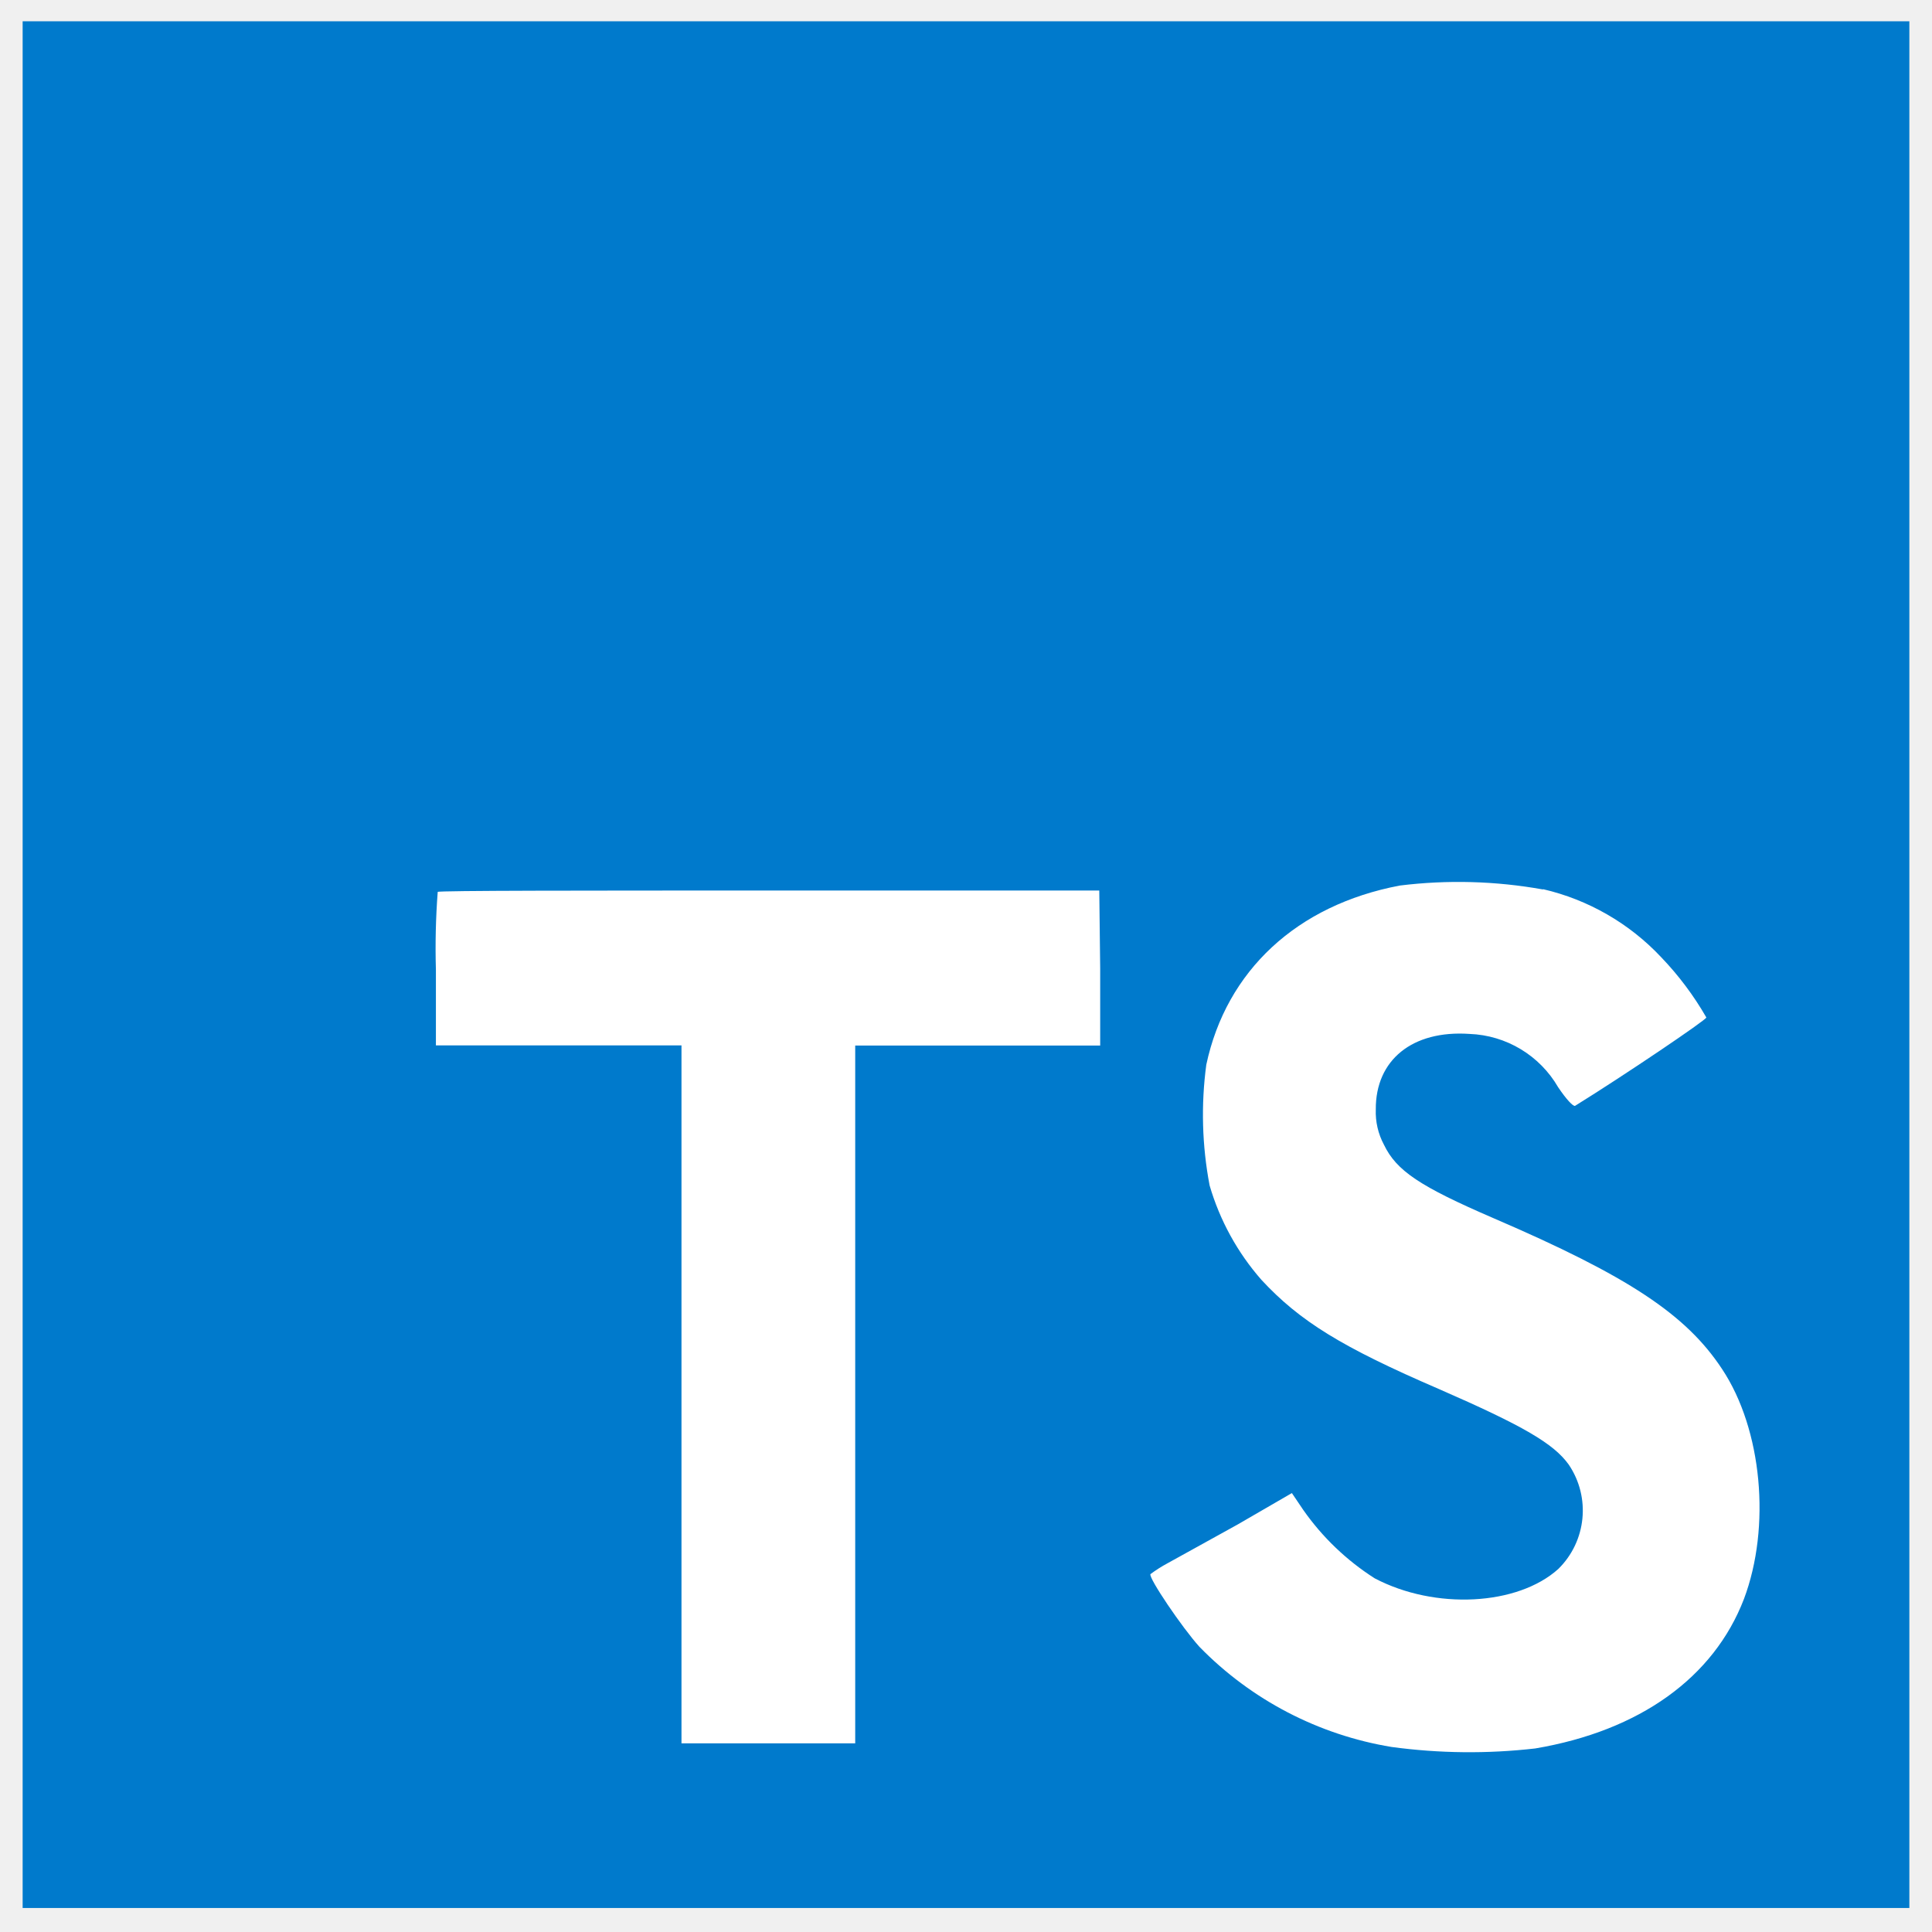
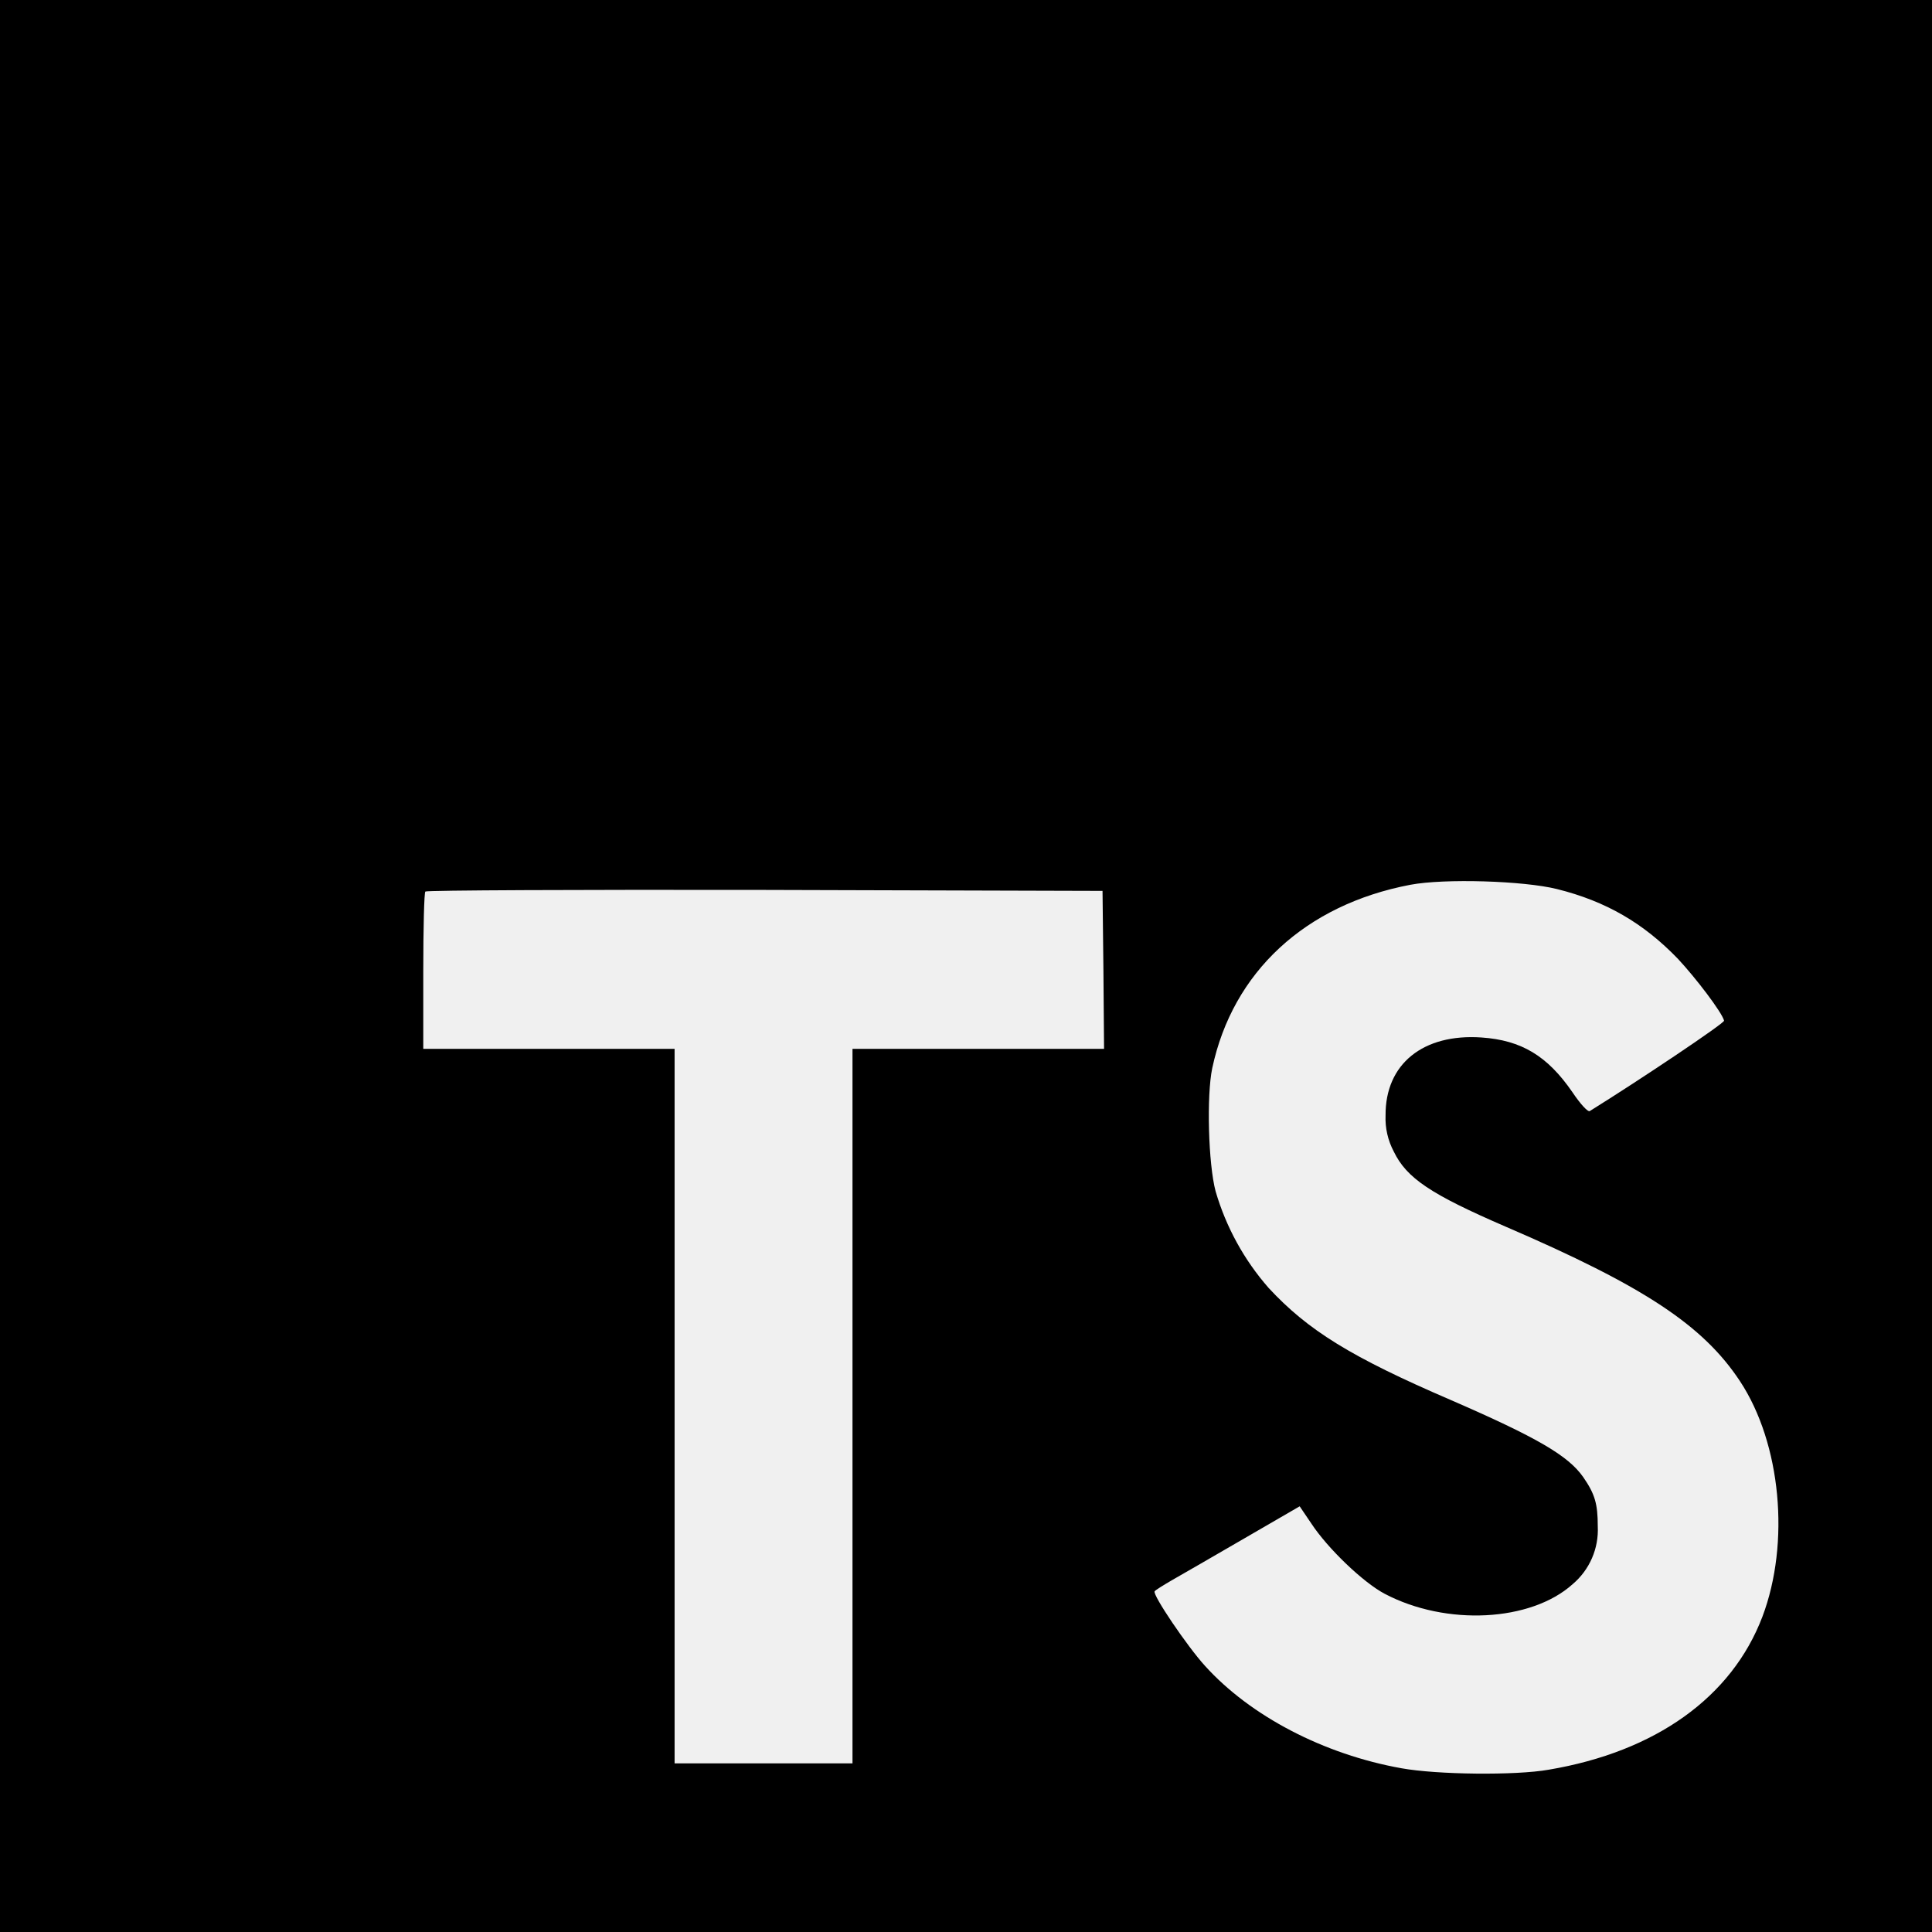
- <svg viewBox="0 0 128 128">
-   <path fill="#fff" d="M22.67 47h99.67v73.67H22.67z" />
-   <path data-name="original" fill="#007acc" d="M1.5 63.91v62.5h125v-125H1.5zm100.73-5a15.56 15.56 0 017.82 4.5 20.58 20.58 0 013 4c0 .16-5.4 3.81-8.69 5.85-.12.08-.6-.44-1.13-1.23a7.09 7.09 0 00-5.87-3.53c-3.79-.26-6.23 1.73-6.21 5a4.58 4.58 0 00.54 2.34c.83 1.73 2.38 2.76 7.24 4.86 8.95 3.85 12.78 6.39 15.16 10 2.66 4 3.25 10.46 1.45 15.24-2 5.2-6.9 8.73-13.83 9.9a38.32 38.32 0 01-9.52-.1 23 23 0 01-12.72-6.63c-1.15-1.27-3.39-4.58-3.25-4.82a9.34 9.34 0 011.15-.73L82 101l3.59-2.08.75 1.11a16.78 16.78 0 004.74 4.54c4 2.1 9.46 1.81 12.16-.62a5.43 5.43 0 00.69-6.92c-1-1.39-3-2.56-8.59-5-6.45-2.78-9.23-4.5-11.77-7.24a16.48 16.48 0 01-3.43-6.25 25 25 0 01-.22-8c1.33-6.23 6-10.58 12.82-11.87a31.66 31.66 0 019.49.26zm-29.34 5.24v5.12H56.66v46.23H45.15V69.26H28.88v-5a49.19 49.19 0 01.12-5.17C29.08 59 39 59 51 59h21.83z" />
+ <svg xmlns="http://www.w3.org/2000/svg" fill="#000000" width="800px" height="800px" viewBox="0 0 24 24" role="img">
+   <path d="M0 12v12h24V0H0zm19.341-.956c.61.152 1.074.423 1.501.865.221.236.549.666.575.77.008.03-1.036.73-1.668 1.123-.023.015-.115-.084-.217-.236-.31-.45-.633-.644-1.128-.678-.728-.05-1.196.331-1.192.967a.88.88 0 0 0 .102.45c.16.331.458.53 1.39.933 1.719.74 2.454 1.227 2.911 1.92.51.773.625 2.008.278 2.926-.38.998-1.325 1.676-2.655 1.9-.411.073-1.386.062-1.828-.018-.964-.172-1.878-.648-2.442-1.273-.221-.243-.652-.88-.625-.925.011-.016.11-.077.22-.141.108-.061.511-.294.892-.515l.69-.4.145.214c.202.308.643.731.91.872.766.404 1.817.347 2.335-.118a.883.883 0 0 0 .313-.72c0-.278-.035-.4-.18-.61-.186-.266-.567-.49-1.649-.96-1.238-.533-1.771-.864-2.259-1.39a3.165 3.165 0 0 1-.659-1.2c-.091-.339-.114-1.189-.042-1.531.255-1.197 1.158-2.03 2.461-2.278.423-.08 1.406-.05 1.821.053zm-5.634 1.002l.008.983H10.59v8.876H8.38v-8.876H5.258v-.964c0-.534.011-.98.026-.99.012-.016 1.913-.024 4.217-.02l4.195.012z" />
</svg>
